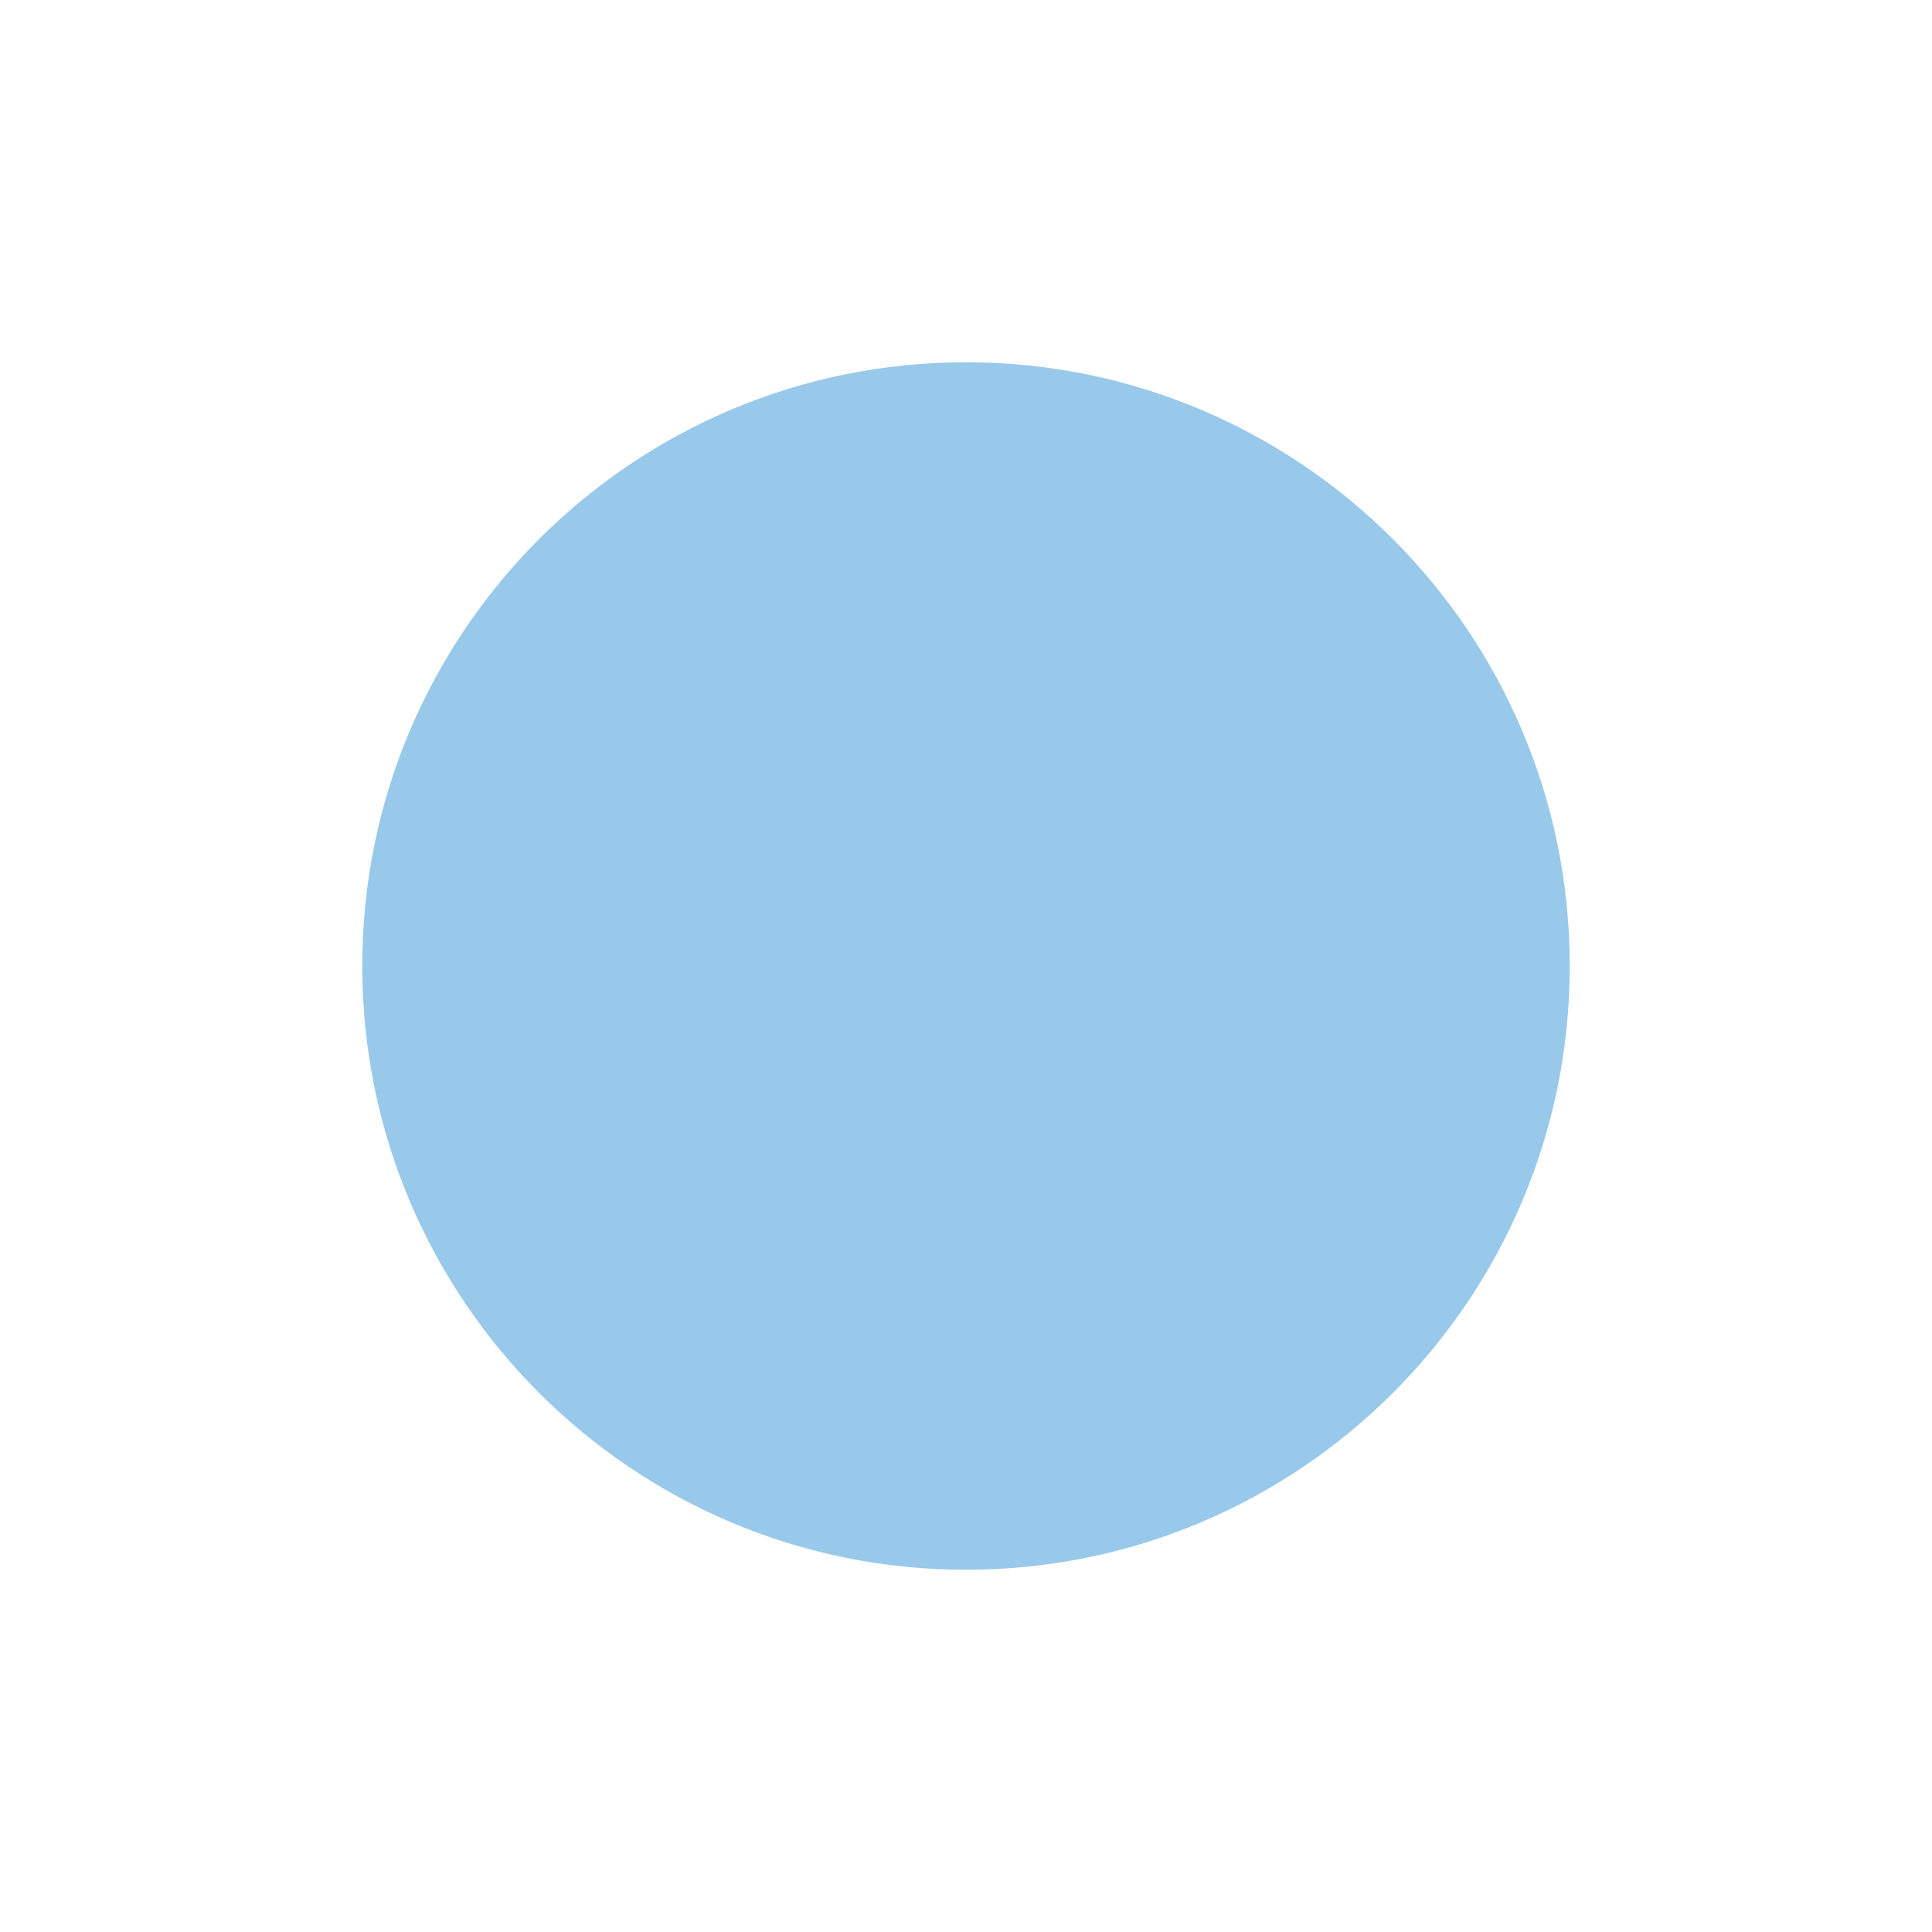
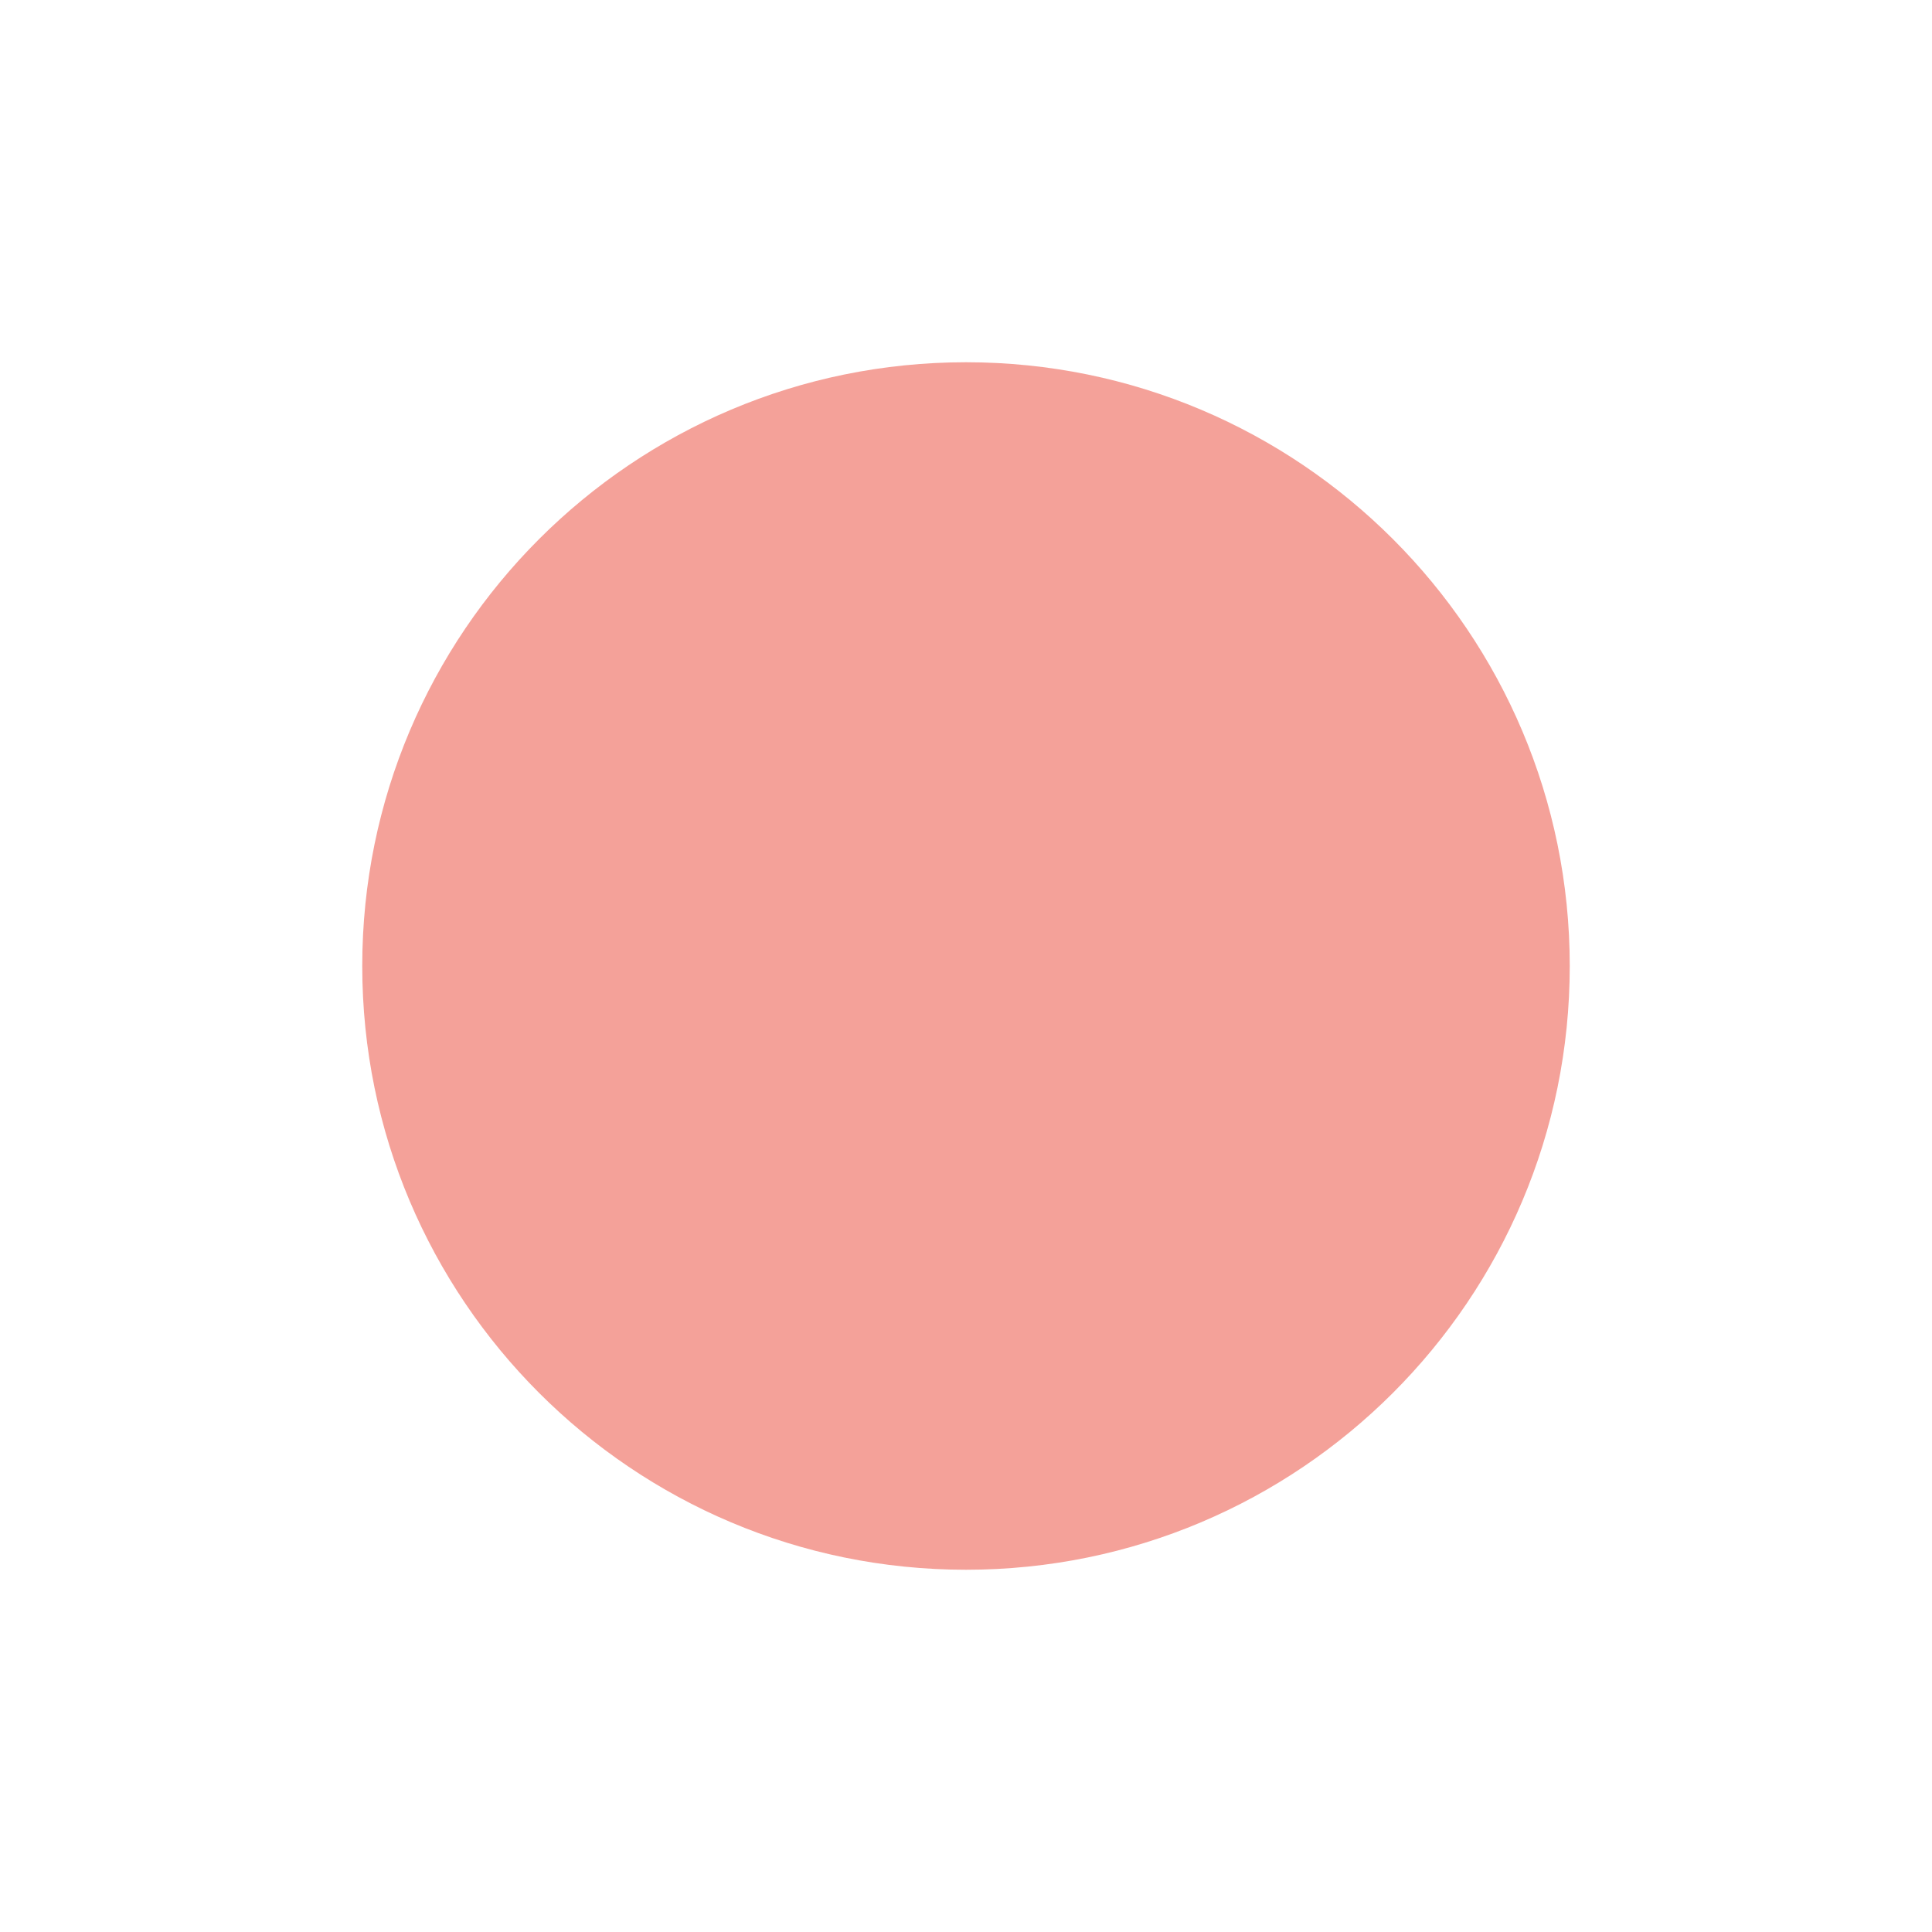
<svg xmlns="http://www.w3.org/2000/svg" width="16" height="16" viewBox="0 0 16 16">
  <g fill="none" fill-rule="evenodd" fill-opacity="0.4">
-     <g fill="#007ACC">
+     <g fill="#E51400">
      <circle cx="8" cy="8" r="5" />
    </g>
  </g>
</svg>
